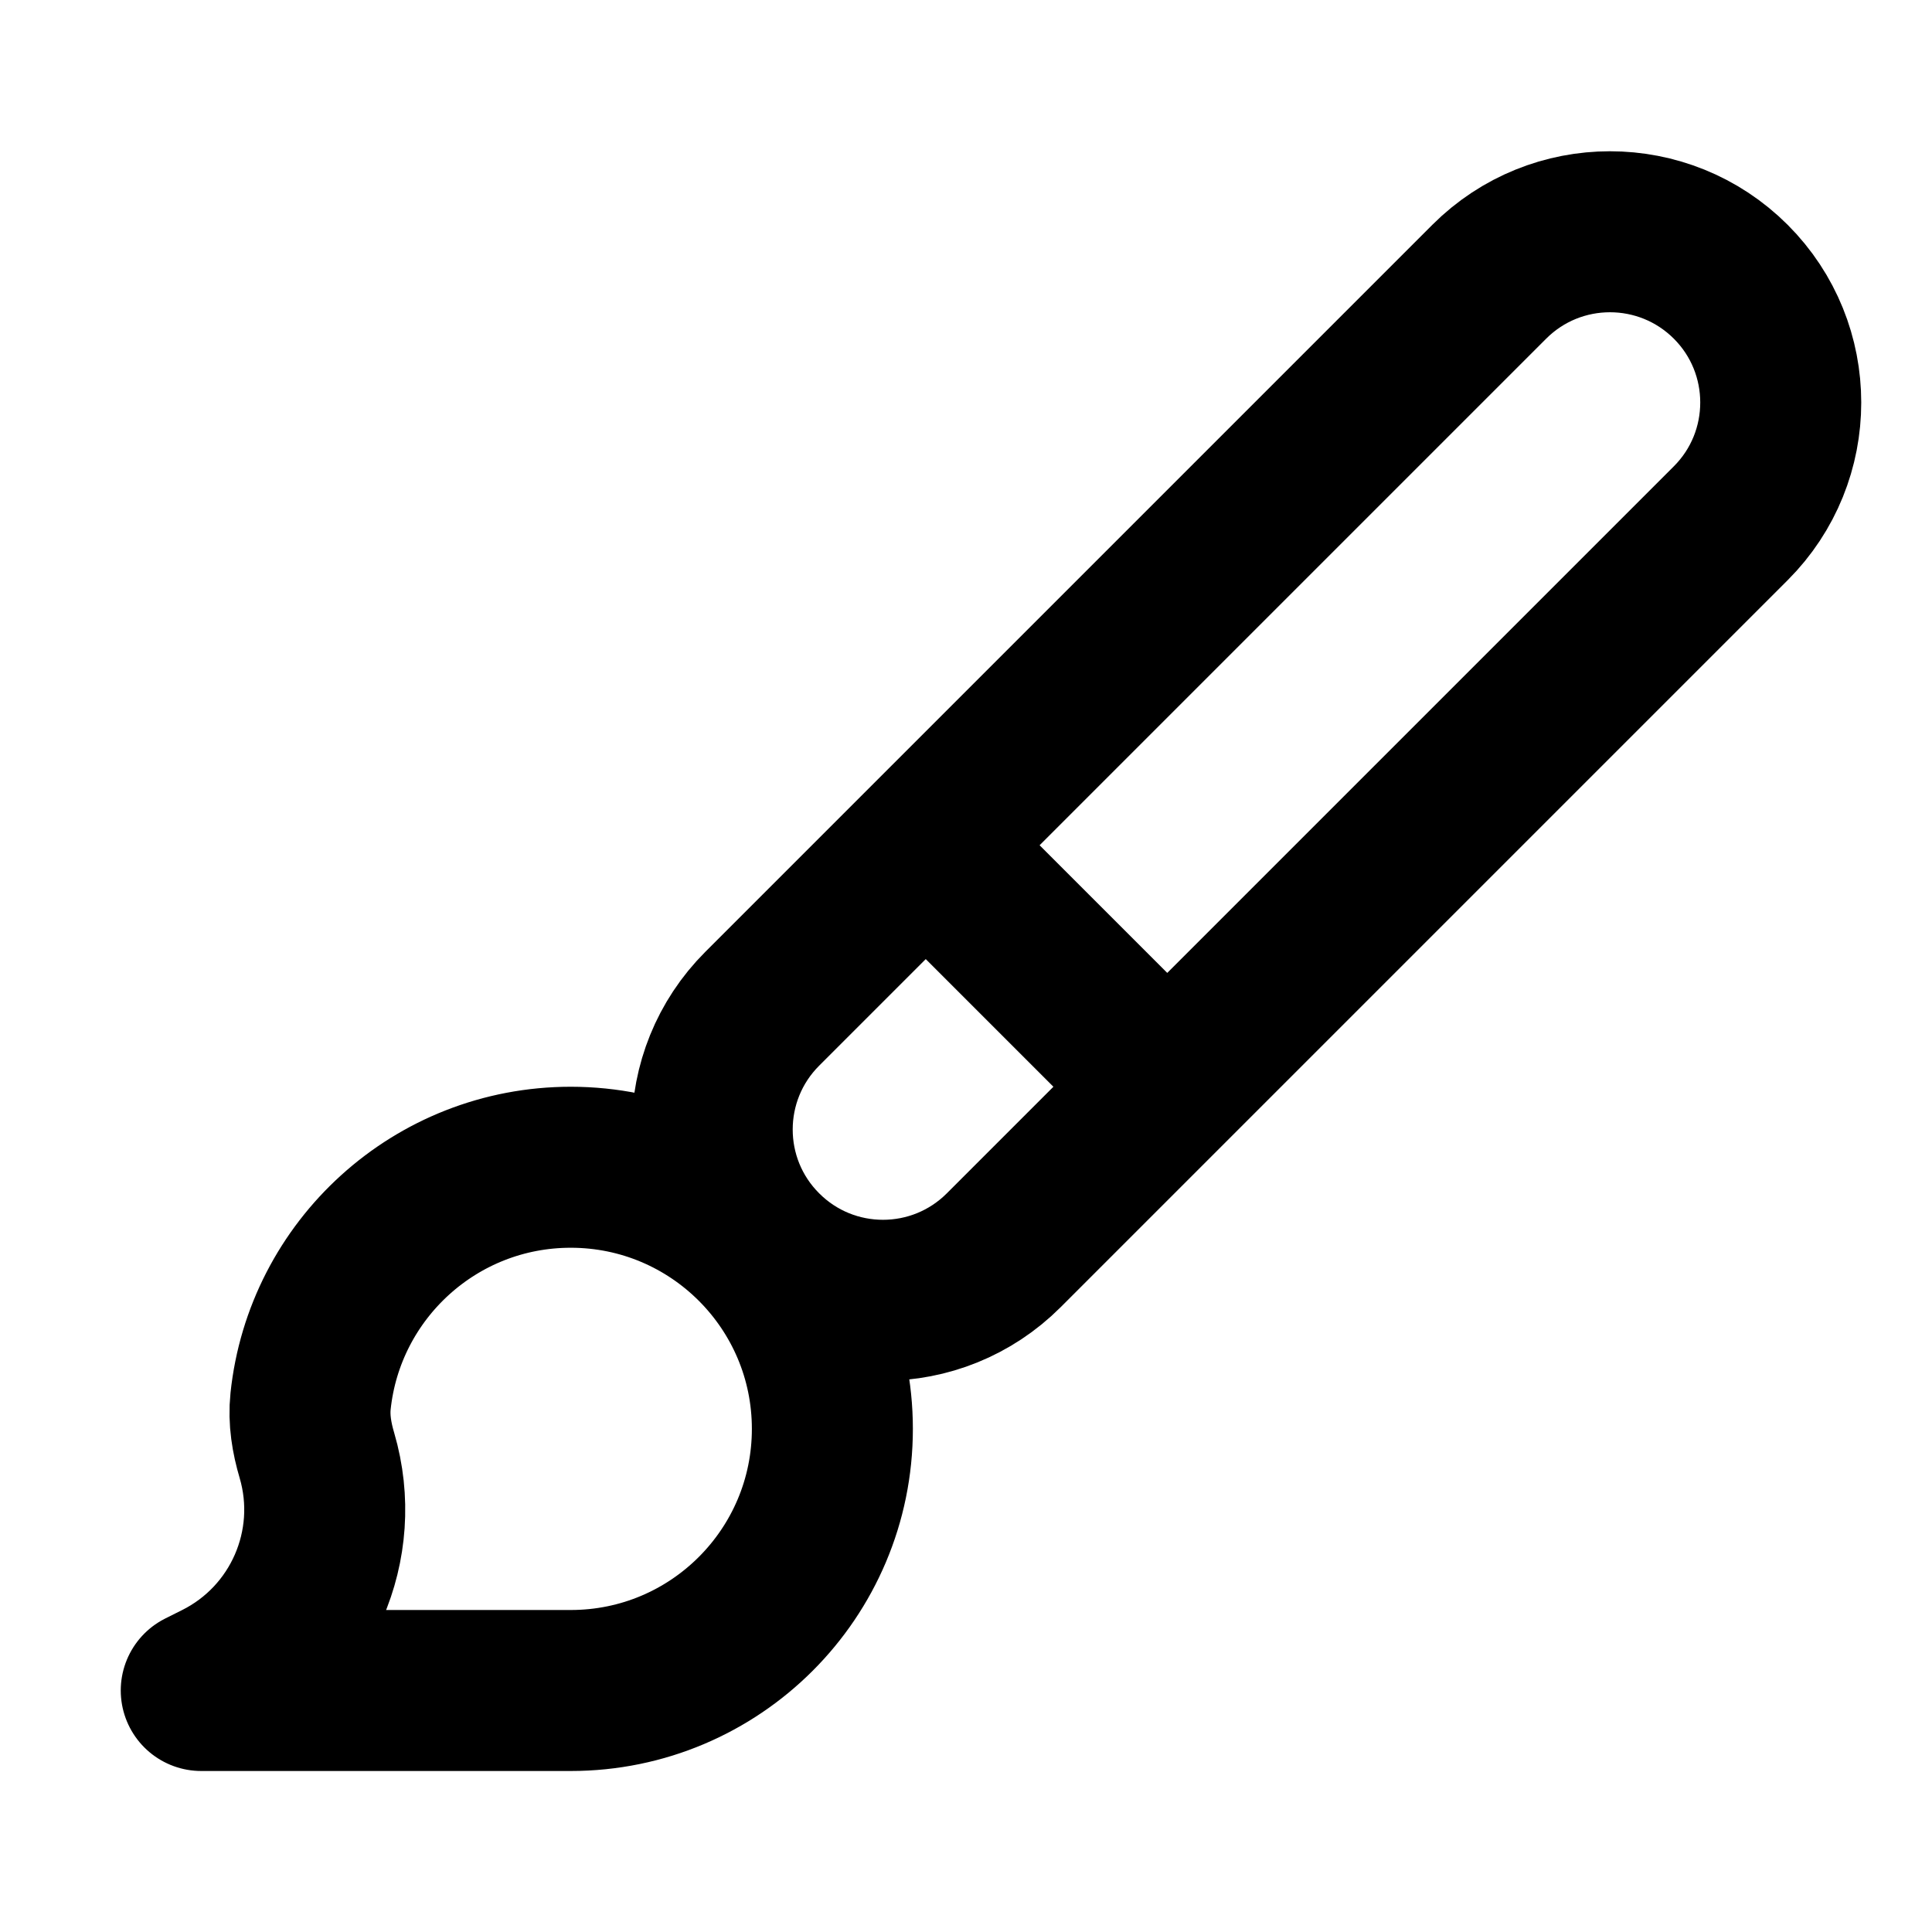
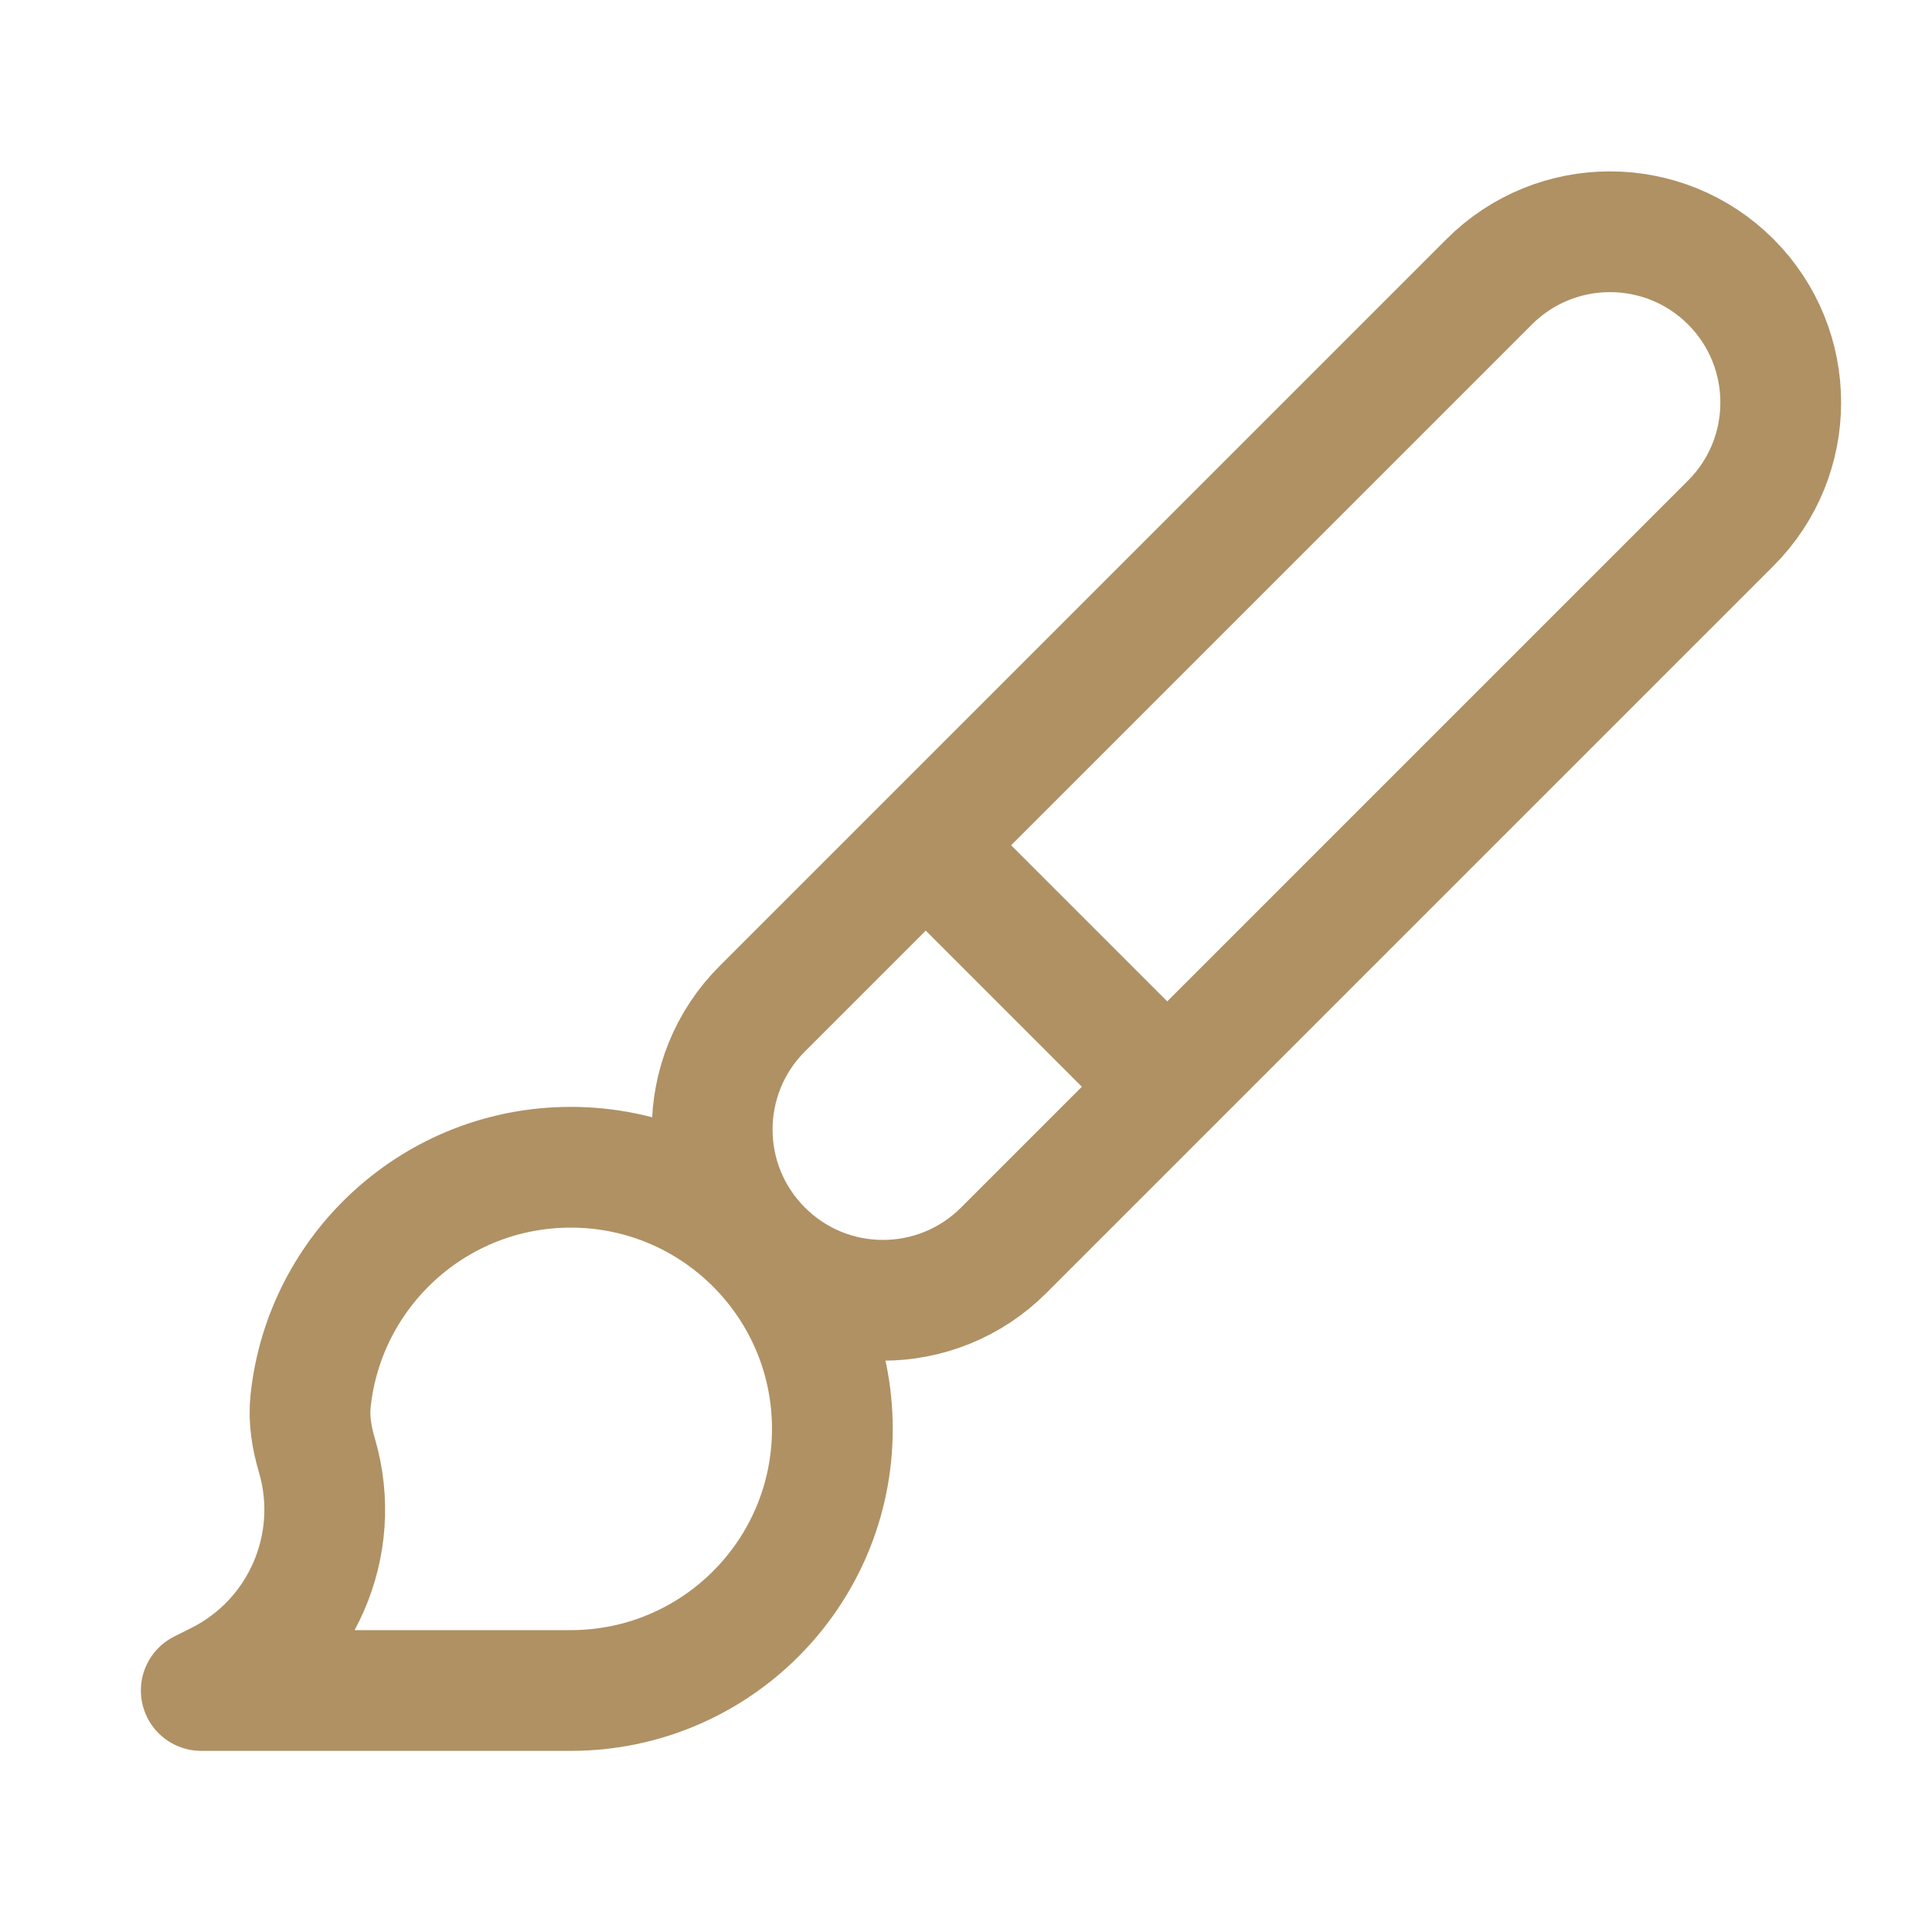
<svg xmlns="http://www.w3.org/2000/svg" width="800px" height="800px" viewBox="0 0 24 24" fill="none">
-   <path d="M11.5 10.5L14.5 13.5M21.5 6.5L12.469 15.531C11.64 16.36 10.297 16.36 9.469 15.531C8.64 14.703 8.64 13.36 9.469 12.531L18.5 3.5C19.328 2.672 20.671 2.672 21.5 3.5C22.328 4.328 22.328 5.672 21.5 6.5ZM10.34 17.75C10.34 19.545 8.885 21 7.09 21H2.5L2.71 20.895C3.746 20.377 4.263 19.192 3.937 18.08C3.872 17.861 3.834 17.634 3.858 17.407C4.029 15.773 5.411 14.5 7.09 14.5C8.885 14.5 10.34 15.955 10.34 17.75Z" stroke="#000000" stroke-width="2" stroke-linecap="round" stroke-linejoin="round" />
+   <path d="M11.5 10.5L14.5 13.5M21.5 6.5L12.469 15.531C11.64 16.36 10.297 16.36 9.469 15.531C8.64 14.703 8.64 13.36 9.469 12.531L18.5 3.5C19.328 2.672 20.671 2.672 21.5 3.5C22.328 4.328 22.328 5.672 21.5 6.5ZM10.34 17.75C10.34 19.545 8.885 21 7.09 21H2.5L2.71 20.895C3.746 20.377 4.263 19.192 3.937 18.08C3.872 17.861 3.834 17.634 3.858 17.407C4.029 15.773 5.411 14.5 7.09 14.5C8.885 14.5 10.34 15.955 10.34 17.75Z" stroke="#af9164" stroke-width="1.5" stroke-linecap="round" stroke-linejoin="round" />
</svg>
